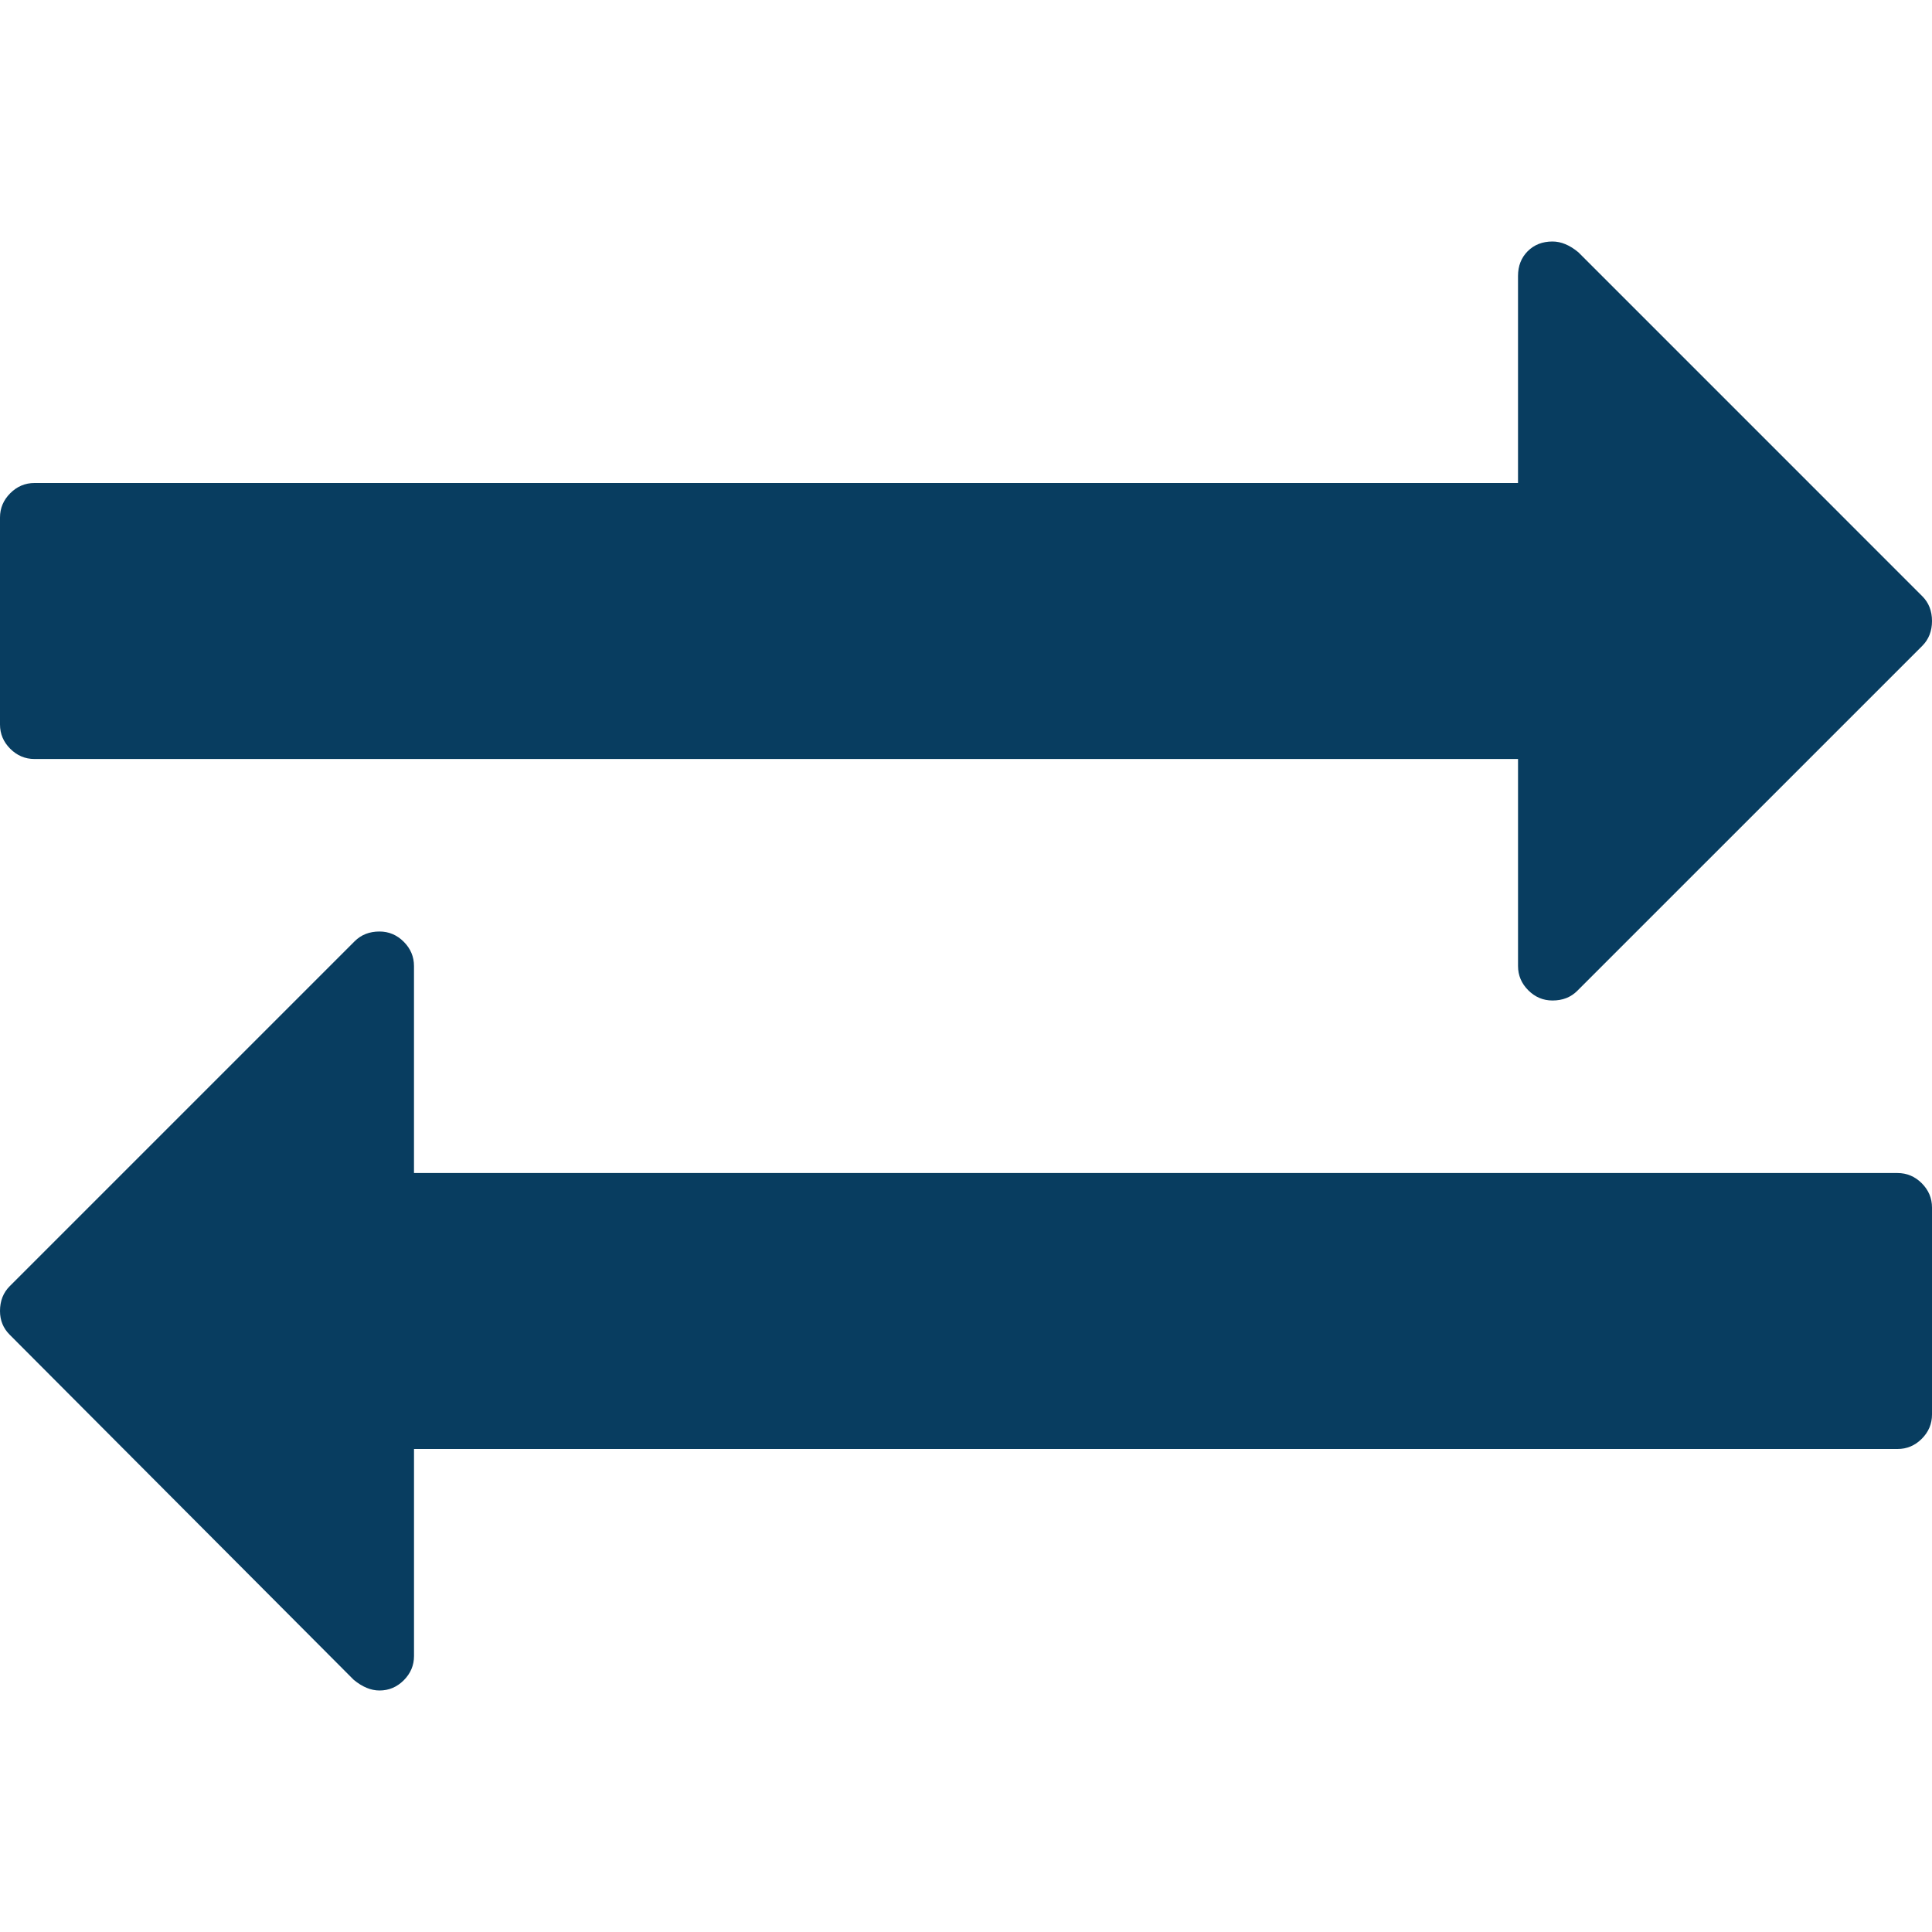
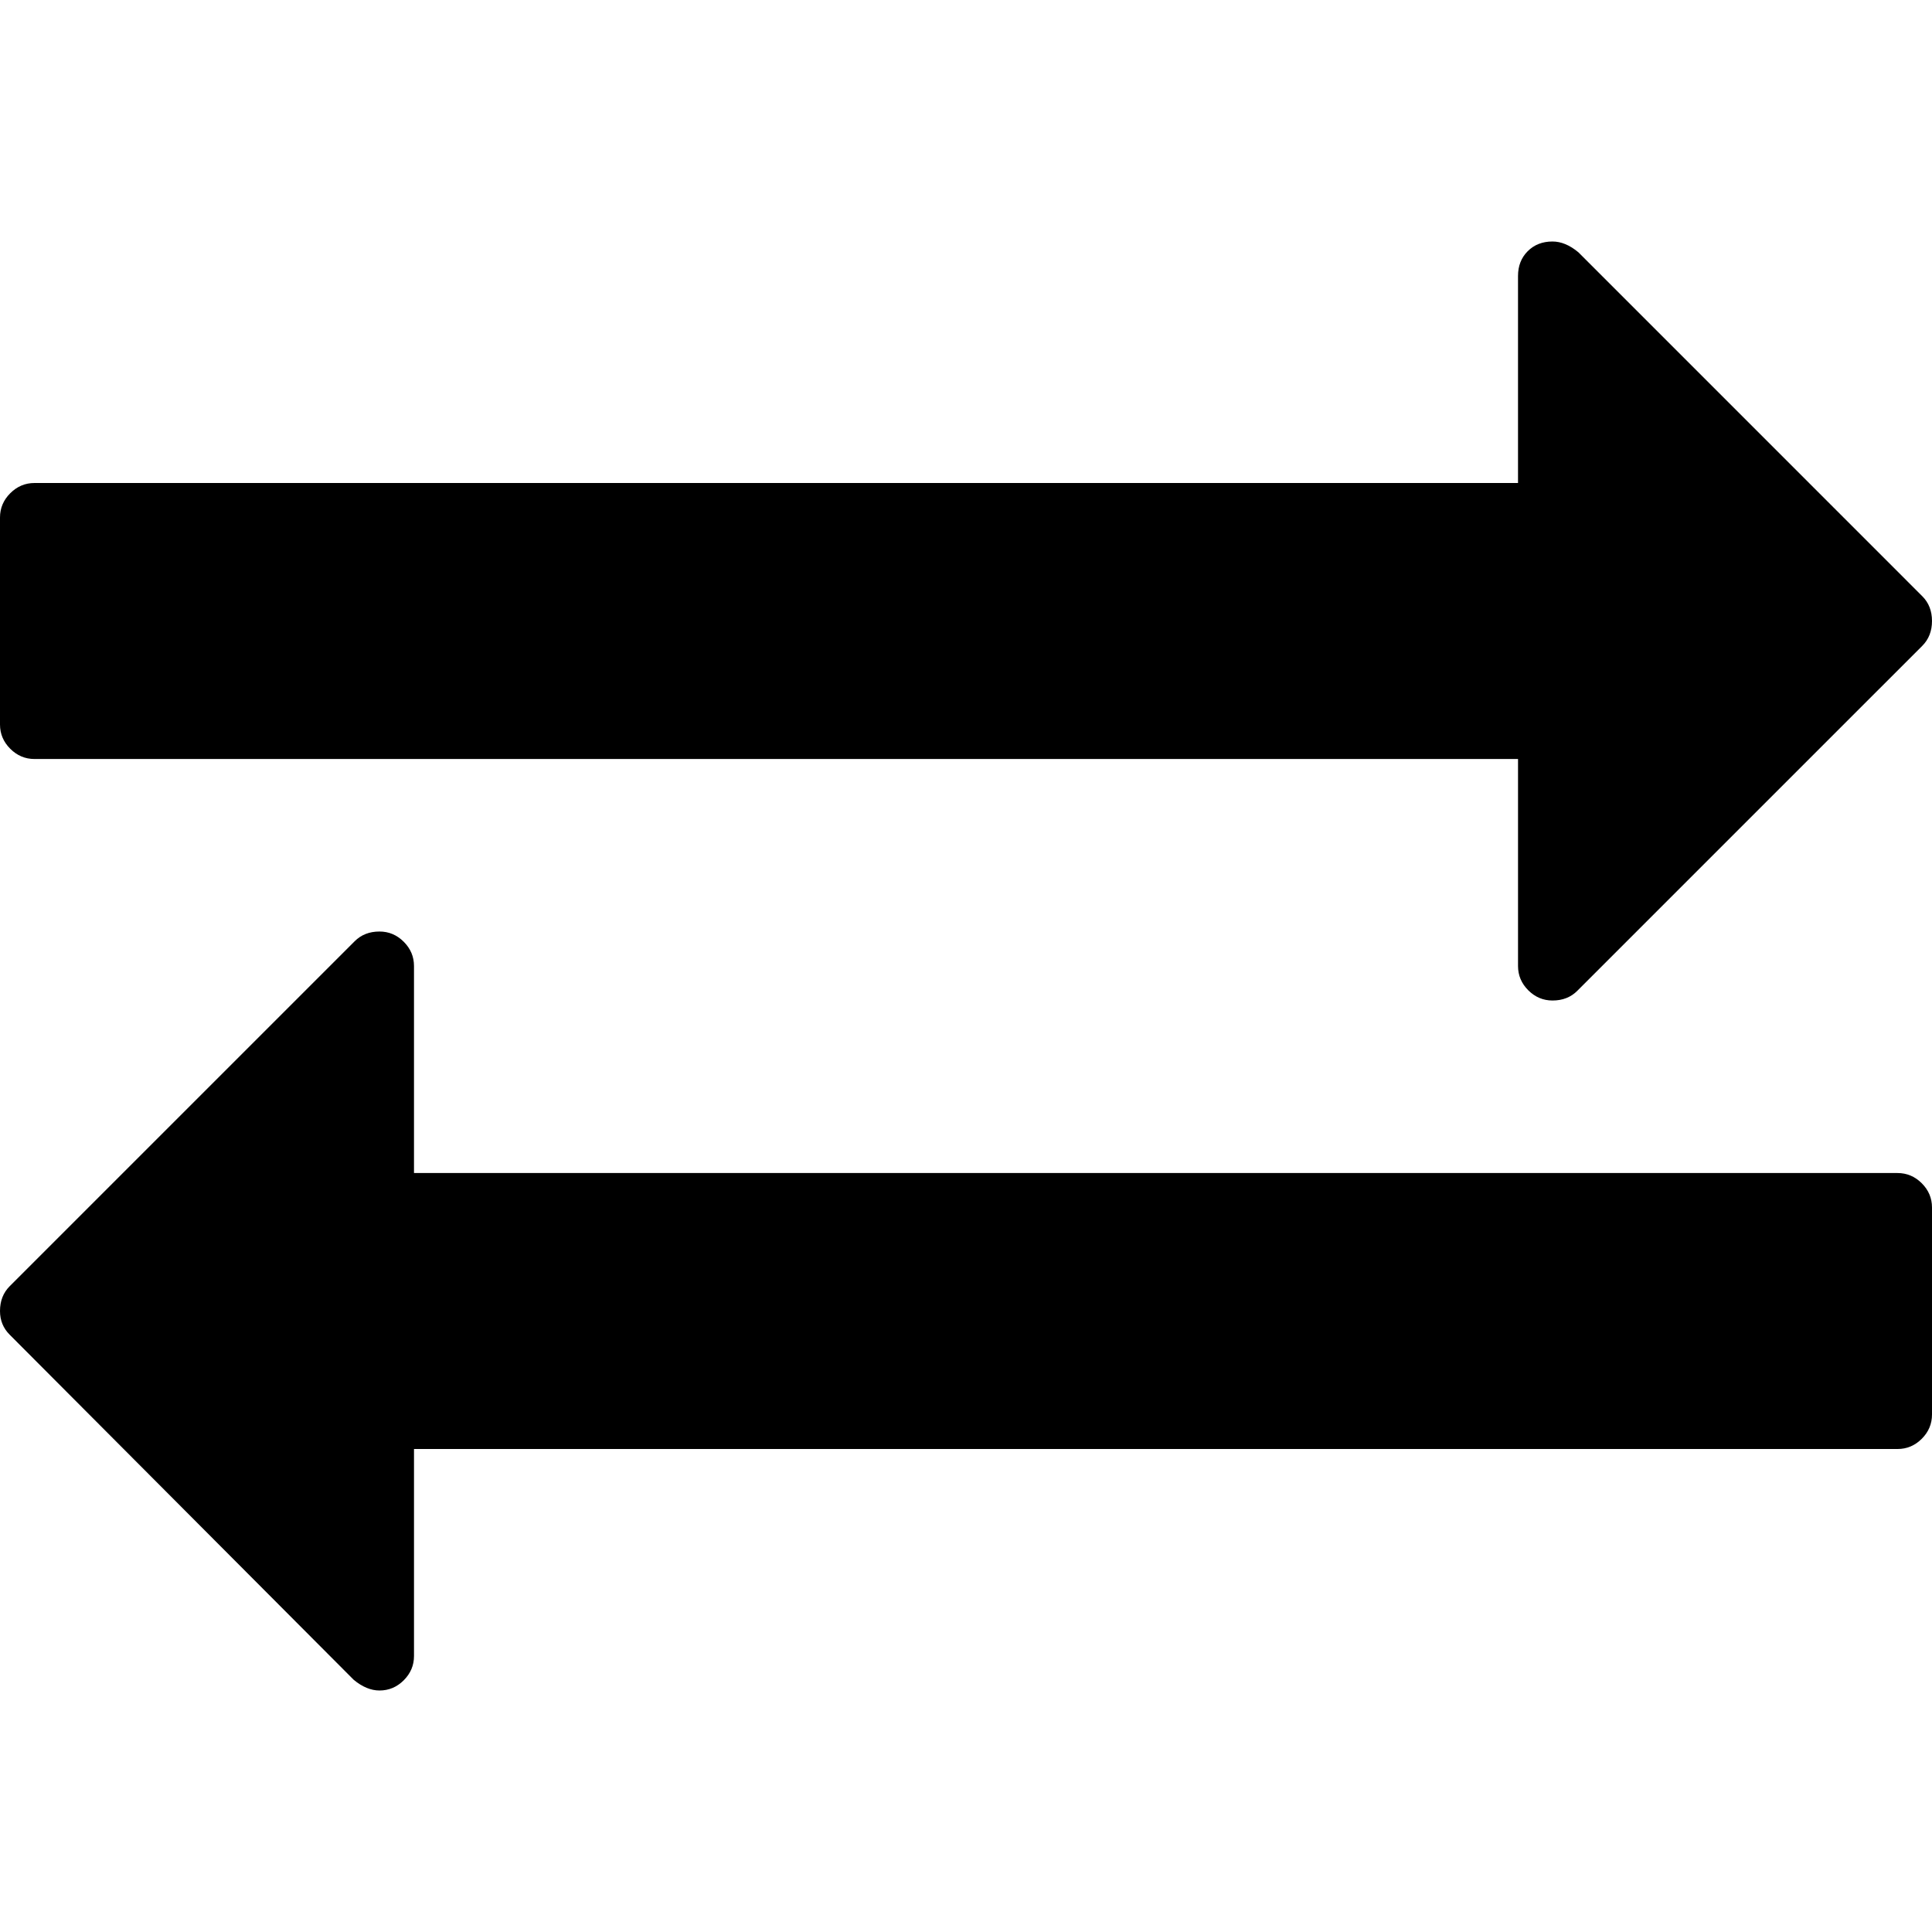
- <svg xmlns="http://www.w3.org/2000/svg" width="100" height="100" viewBox="0 0 100 100" fill="none">
-   <path d="M1.785 39.286H78.573V50.001C78.573 50.484 78.749 50.902 79.102 51.256C79.456 51.61 79.874 51.786 80.358 51.786C80.879 51.786 81.307 51.619 81.641 51.284L99.499 33.427C99.832 33.092 100 32.664 100 32.144C100 31.622 99.832 31.194 99.497 30.86L81.697 13.059C81.25 12.686 80.803 12.5 80.357 12.5C79.836 12.5 79.408 12.668 79.074 13.002C78.74 13.337 78.572 13.765 78.572 14.286V25H1.785C1.302 25 0.883 25.177 0.53 25.53C0.177 25.884 0 26.302 0 26.786V37.5C0 37.984 0.176 38.402 0.53 38.756C0.884 39.109 1.302 39.286 1.785 39.286Z" fill="#083D60" />
-   <path d="M98.215 60.716H21.428V50.001C21.428 49.517 21.251 49.099 20.898 48.745C20.545 48.392 20.126 48.215 19.643 48.215C19.121 48.215 18.694 48.383 18.359 48.717L0.502 66.574C0.168 66.909 0 67.336 0 67.858C0 68.341 0.167 68.751 0.502 69.085L18.303 86.942C18.75 87.314 19.197 87.5 19.643 87.5C20.127 87.5 20.545 87.323 20.899 86.971C21.252 86.616 21.429 86.199 21.429 85.715V75H98.215C98.699 75 99.116 74.825 99.471 74.471C99.824 74.117 100 73.699 100 73.215V62.5C100 62.017 99.823 61.599 99.471 61.245C99.116 60.892 98.699 60.716 98.215 60.716Z" fill="#083D60" />
+ <svg xmlns="http://www.w3.org/2000/svg" version="1.1" id="Capa_1" x="0px" y="0px" width="511.624px" height="511.623px" viewBox="0 0 511.624 511.623" style="enable-background:new 0 0 511.624 511.623;" xml:space="preserve">
+   <g>
+     <g>
+       <path d="M9.135,200.996h392.862v54.818c0,2.475,0.9,4.613,2.707,6.424c1.811,1.81,3.953,2.713,6.427,2.713    c2.666,0,4.856-0.855,6.563-2.569l91.365-91.362c1.707-1.713,2.563-3.903,2.563-6.565c0-2.667-0.856-4.858-2.57-6.567    l-91.07-91.078c-2.286-1.906-4.572-2.856-6.858-2.856c-2.662,0-4.853,0.856-6.563,2.568c-1.711,1.715-2.566,3.901-2.566,6.567    v54.818H9.135c-2.474,0-4.615,0.903-6.423,2.712S0,134.568,0,137.042v54.818c0,2.474,0.903,4.615,2.712,6.423    S6.661,200.996,9.135,200.996z" />
+       <path d="M502.49,310.637H109.632v-54.82c0-2.474-0.905-4.615-2.712-6.423c-1.809-1.809-3.951-2.712-6.424-2.712    c-2.667,0-4.854,0.856-6.567,2.568L2.568,340.607C0.859,342.325,0,344.509,0,347.179c0,2.471,0.855,4.568,2.568,6.275    l91.077,91.365c2.285,1.902,4.569,2.851,6.854,2.851c2.473,0,4.615-0.903,6.423-2.707c1.807-1.813,2.712-3.949,2.712-6.427V383.72    H502.49c2.478,0,4.613-0.899,6.427-2.71c1.807-1.811,2.707-3.949,2.707-6.427v-54.816c0-2.475-0.903-4.613-2.707-6.42    C507.103,311.54,504.967,310.637,502.49,310.637z" />
+     </g>
+   </g>
+   <g>
+ </g>
+   <g>
+ </g>
+   <g>
+ </g>
+   <g>
+ </g>
+   <g>
+ </g>
+   <g>
+ </g>
+   <g>
+ </g>
+   <g>
+ </g>
+   <g>
+ </g>
+   <g>
+ </g>
+   <g>
+ </g>
+   <g>
+ </g>
+   <g>
+ </g>
+   <g>
+ </g>
+   <g>
+ </g>
</svg>
